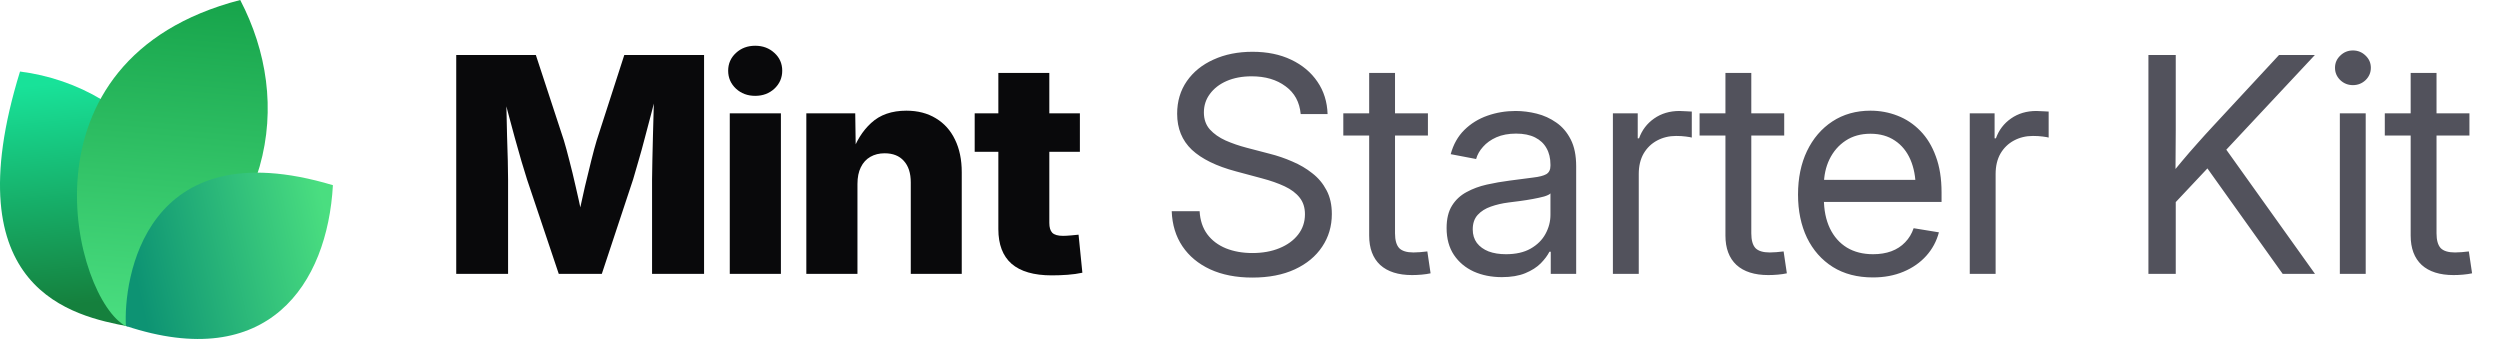
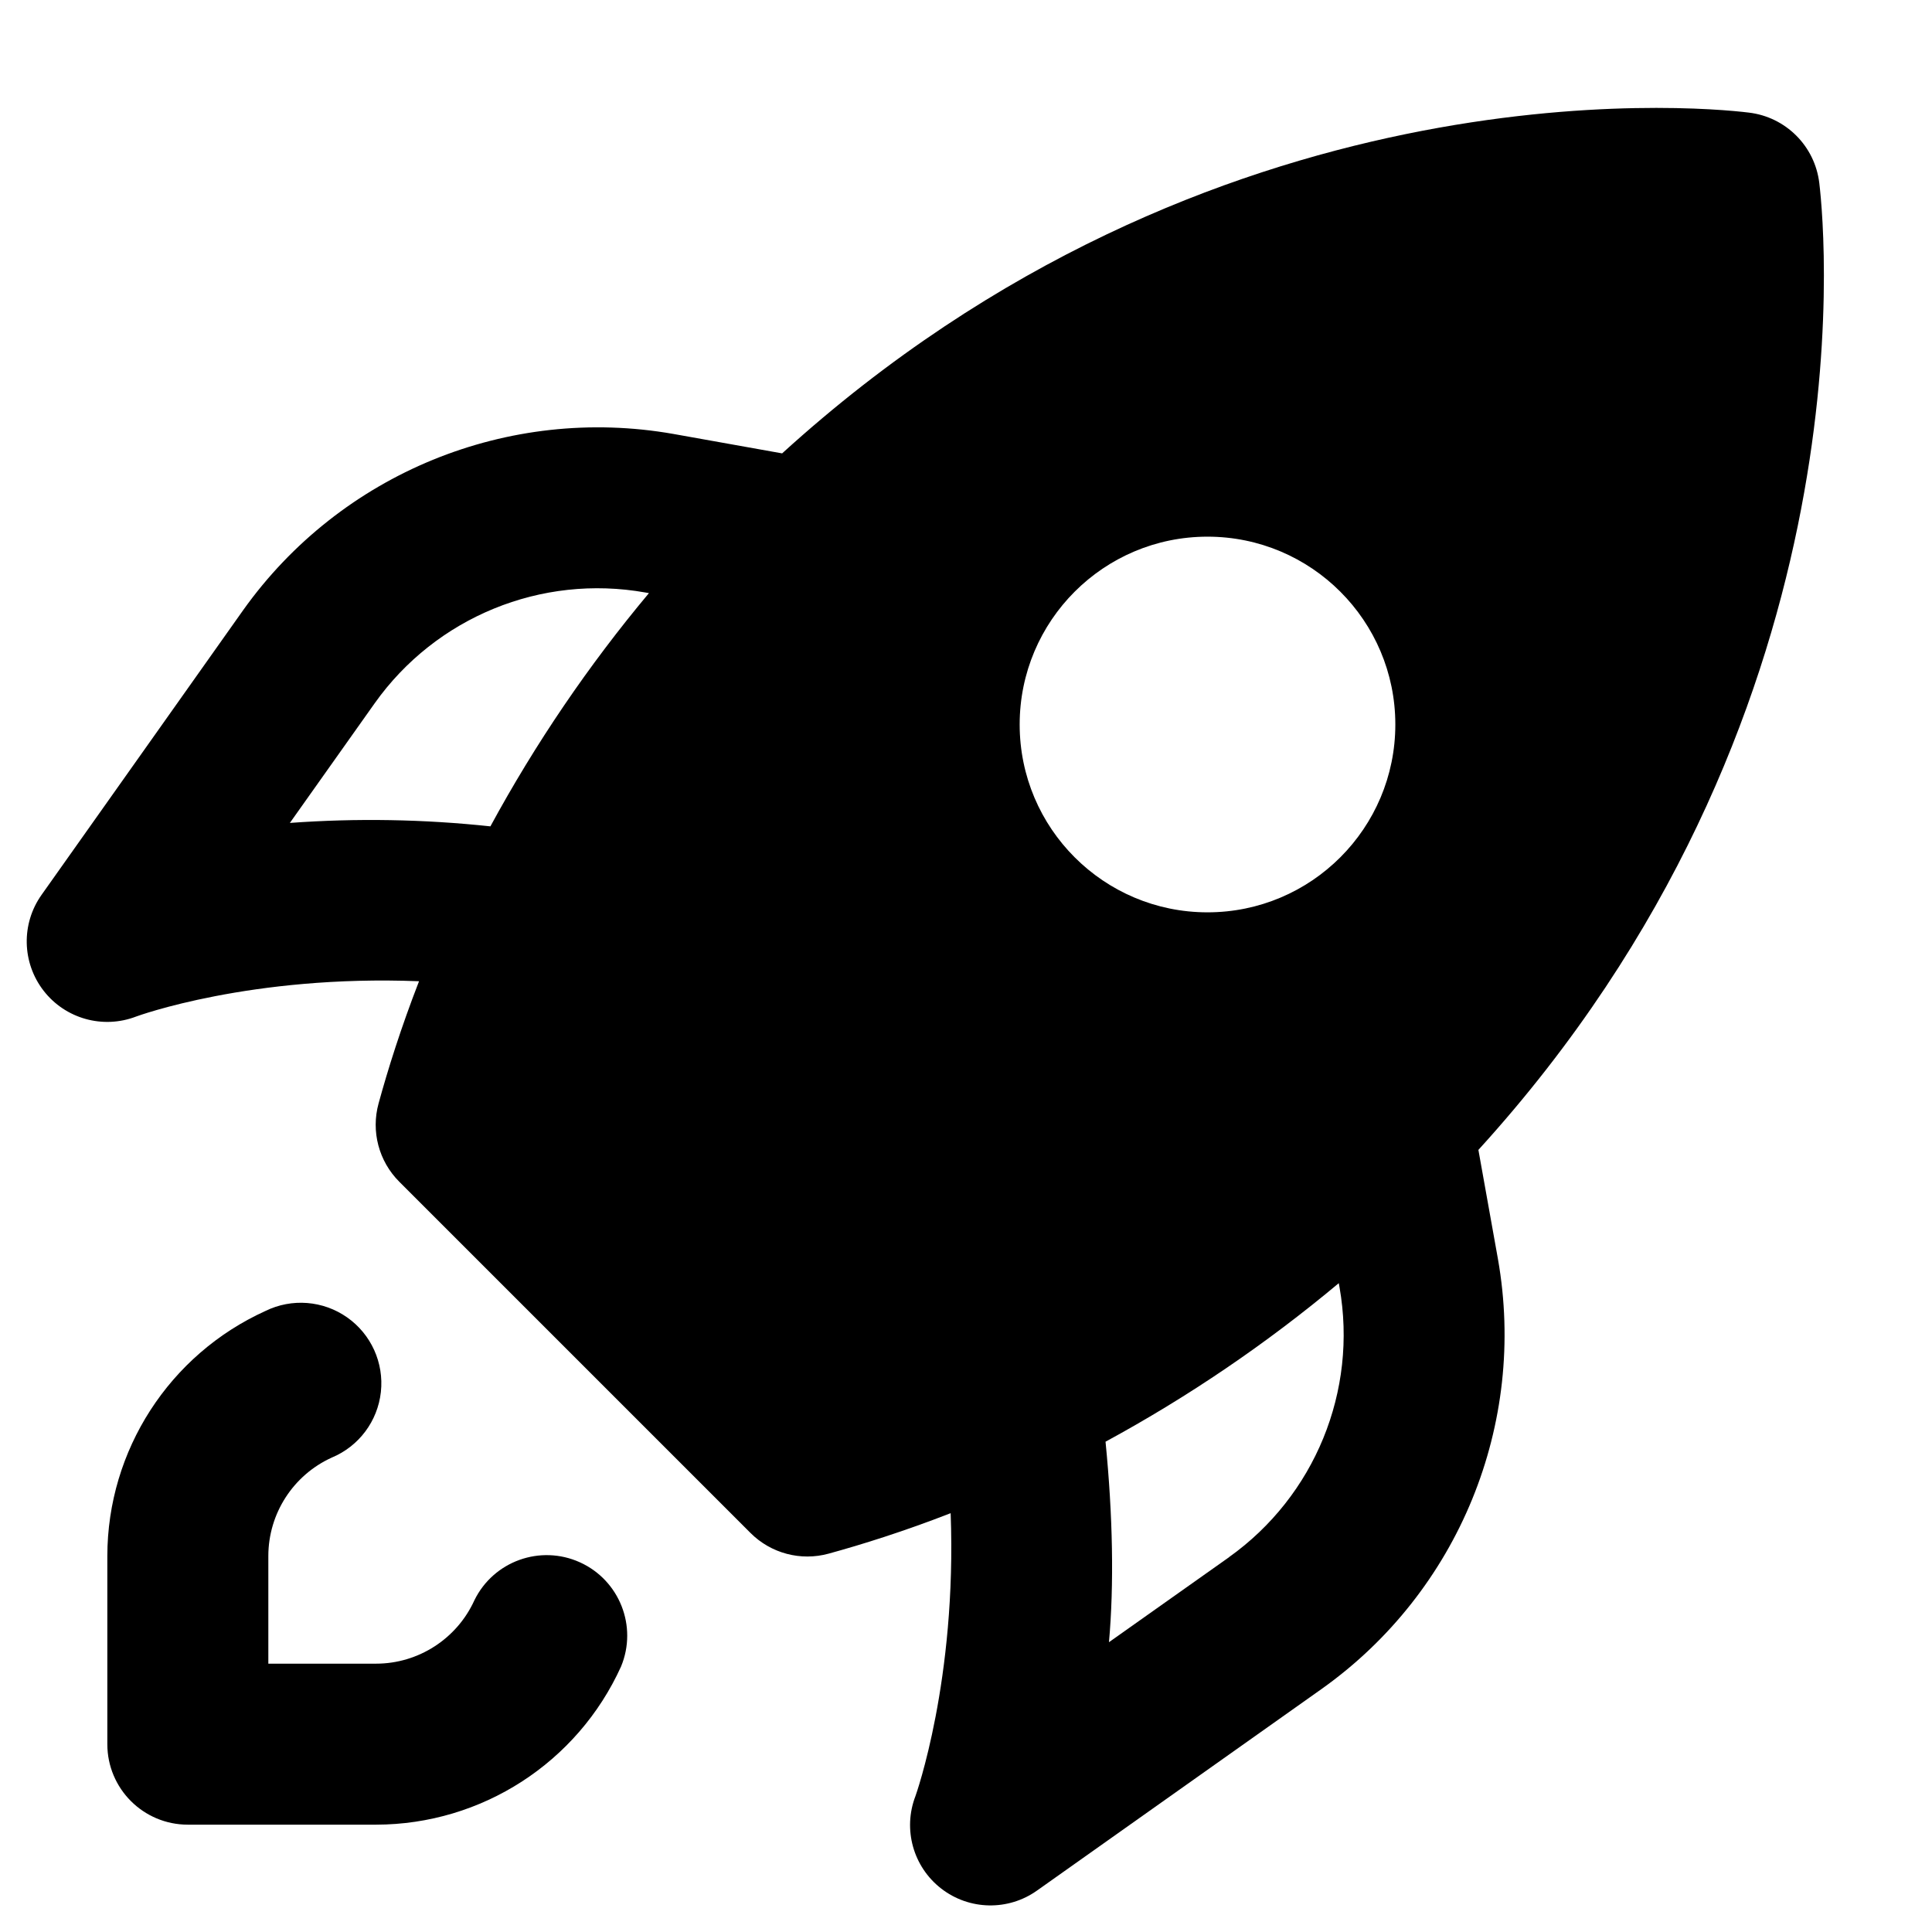
- <svg xmlns="http://www.w3.org/2000/svg" width="177" height="24" viewBox="0 0 177 24" fill="none">
-   <path d="M9.061 23.108C5.268 22.377 -3.391 20.627 1.417 5.064C9.634 6.099 16.973 14.064 9.061 23.108Z" fill="url(#paint0_linear_17557_2020)" />
-   <path d="M8.919 23.094C5.276 21.222 0.784 4.209 17.007 0C20.757 7.193 19.621 16.545 8.919 23.094Z" fill="url(#paint1_linear_17557_2020)" />
-   <path d="M8.914 23.079C8.735 19.882 10.159 9.085 23.57 13.111C23.181 20.123 18.984 26.418 8.914 23.079Z" fill="url(#paint2_linear_17557_2020)" />
-   <path d="M32.301 19.392V3.894H37.938L39.925 9.948C40.036 10.315 40.164 10.787 40.31 11.362C40.462 11.938 40.611 12.552 40.757 13.204C40.91 13.855 41.048 14.483 41.173 15.086C41.305 15.682 41.412 16.192 41.495 16.615H40.695C40.771 16.192 40.871 15.682 40.996 15.086C41.128 14.49 41.267 13.866 41.412 13.214C41.565 12.562 41.714 11.948 41.86 11.373C42.005 10.79 42.133 10.315 42.244 9.948L44.2 3.894H49.848V19.392H46.166V12.704C46.166 12.357 46.173 11.917 46.187 11.383C46.2 10.849 46.214 10.27 46.228 9.646C46.249 9.022 46.266 8.391 46.28 7.753C46.301 7.115 46.311 6.519 46.311 5.964H46.623C46.485 6.561 46.332 7.181 46.166 7.826C45.999 8.471 45.833 9.102 45.666 9.719C45.507 10.336 45.351 10.901 45.198 11.414C45.053 11.928 44.928 12.357 44.824 12.704L42.608 19.392H39.561L37.314 12.704C37.203 12.357 37.072 11.928 36.919 11.414C36.773 10.901 36.614 10.34 36.441 9.729C36.274 9.112 36.104 8.481 35.931 7.836C35.764 7.192 35.608 6.567 35.463 5.964H35.827C35.834 6.512 35.844 7.105 35.858 7.743C35.872 8.374 35.886 9.005 35.9 9.636C35.92 10.26 35.938 10.839 35.952 11.373C35.965 11.907 35.972 12.351 35.972 12.704V19.392H32.301ZM51.668 19.392V8.024H55.288V19.392H51.668ZM53.468 6.786C52.927 6.786 52.473 6.616 52.105 6.276C51.738 5.93 51.554 5.507 51.554 5.007C51.554 4.508 51.738 4.088 52.105 3.749C52.473 3.409 52.927 3.239 53.468 3.239C54.009 3.239 54.463 3.409 54.83 3.749C55.198 4.082 55.382 4.501 55.382 5.007C55.382 5.507 55.198 5.93 54.83 6.276C54.463 6.616 54.009 6.786 53.468 6.786ZM60.708 13.027V19.392H57.088V8.024H60.551L60.593 10.967H60.281C60.593 10.024 61.061 9.268 61.685 8.7C62.309 8.124 63.138 7.836 64.171 7.836C64.975 7.836 65.672 8.017 66.262 8.377C66.851 8.731 67.302 9.234 67.614 9.885C67.933 10.537 68.092 11.307 68.092 12.194V19.392H64.483V12.912C64.483 12.26 64.32 11.754 63.994 11.394C63.675 11.033 63.221 10.853 62.632 10.853C62.25 10.853 61.914 10.936 61.623 11.102C61.332 11.269 61.106 11.515 60.947 11.841C60.787 12.16 60.708 12.555 60.708 13.027ZM76.456 8.024V10.749H69.008V8.024H76.456ZM70.683 5.163H74.292V15.783C74.292 16.102 74.361 16.334 74.5 16.48C74.646 16.625 74.899 16.698 75.259 16.698C75.405 16.698 75.596 16.688 75.831 16.667C76.074 16.646 76.251 16.629 76.362 16.615L76.632 19.309C76.313 19.378 75.963 19.427 75.582 19.455C75.207 19.482 74.836 19.496 74.469 19.496C73.2 19.496 72.25 19.222 71.619 18.674C70.995 18.127 70.683 17.308 70.683 16.22V5.163Z" fill="#09090B" />
-   <path d="M88.667 19.652C87.523 19.652 86.528 19.458 85.682 19.07C84.843 18.681 84.188 18.137 83.716 17.437C83.245 16.736 82.992 15.908 82.957 14.951H84.933C84.968 15.596 85.148 16.14 85.474 16.584C85.8 17.021 86.24 17.354 86.795 17.582C87.35 17.804 87.974 17.915 88.667 17.915C89.388 17.915 90.026 17.801 90.581 17.572C91.143 17.343 91.583 17.024 91.902 16.615C92.228 16.199 92.391 15.717 92.391 15.169C92.391 14.698 92.266 14.306 92.017 13.994C91.767 13.675 91.413 13.408 90.956 13.193C90.498 12.978 89.954 12.787 89.323 12.621L87.502 12.132C86.123 11.765 85.082 11.255 84.382 10.603C83.689 9.944 83.342 9.095 83.342 8.055C83.342 7.174 83.571 6.404 84.028 5.746C84.486 5.087 85.117 4.577 85.921 4.217C86.726 3.849 87.645 3.666 88.678 3.666C89.718 3.666 90.63 3.853 91.413 4.227C92.204 4.602 92.824 5.122 93.275 5.787C93.726 6.446 93.965 7.209 93.993 8.076H92.089C92.013 7.23 91.656 6.574 91.018 6.11C90.387 5.638 89.586 5.403 88.615 5.403C87.95 5.403 87.36 5.513 86.847 5.735C86.341 5.957 85.946 6.262 85.661 6.651C85.377 7.032 85.235 7.469 85.235 7.961C85.235 8.447 85.377 8.849 85.661 9.168C85.946 9.48 86.317 9.74 86.774 9.948C87.232 10.149 87.724 10.319 88.251 10.457L89.884 10.884C90.439 11.023 90.977 11.206 91.496 11.435C92.023 11.657 92.495 11.934 92.911 12.267C93.334 12.593 93.67 12.995 93.92 13.474C94.17 13.945 94.294 14.504 94.294 15.149C94.294 16.015 94.066 16.788 93.608 17.468C93.157 18.148 92.512 18.681 91.673 19.07C90.834 19.458 89.832 19.652 88.667 19.652ZM101.097 8.024V9.594H95.106V8.024H101.097ZM96.937 5.163H98.767V16.521C98.767 17 98.865 17.347 99.059 17.562C99.26 17.77 99.6 17.874 100.078 17.874C100.21 17.874 100.366 17.867 100.546 17.853C100.733 17.832 100.903 17.815 101.056 17.801L101.285 19.351C101.097 19.392 100.886 19.423 100.65 19.444C100.414 19.465 100.189 19.475 99.974 19.475C98.996 19.475 98.244 19.236 97.717 18.758C97.197 18.272 96.937 17.579 96.937 16.677V5.163ZM106.33 19.621C105.595 19.621 104.932 19.489 104.343 19.226C103.754 18.955 103.285 18.564 102.939 18.05C102.592 17.53 102.419 16.896 102.419 16.147C102.419 15.495 102.547 14.965 102.804 14.556C103.06 14.146 103.403 13.828 103.833 13.599C104.263 13.363 104.742 13.186 105.269 13.068C105.796 12.95 106.333 12.857 106.881 12.787C107.574 12.69 108.132 12.617 108.555 12.569C108.978 12.52 109.287 12.441 109.481 12.33C109.675 12.212 109.772 12.014 109.772 11.737V11.654C109.772 11.203 109.679 10.815 109.492 10.489C109.311 10.163 109.041 9.91 108.68 9.729C108.32 9.549 107.872 9.459 107.338 9.459C106.805 9.459 106.34 9.546 105.945 9.719C105.556 9.892 105.241 10.118 104.998 10.395C104.755 10.665 104.593 10.953 104.509 11.258L102.71 10.915C102.897 10.222 103.22 9.65 103.677 9.199C104.135 8.748 104.679 8.412 105.31 8.19C105.941 7.968 106.607 7.857 107.307 7.857C107.8 7.857 108.295 7.92 108.795 8.044C109.301 8.169 109.765 8.381 110.188 8.679C110.611 8.97 110.951 9.369 111.208 9.875C111.464 10.374 111.593 11.005 111.593 11.768V19.392H109.793V17.822H109.7C109.568 18.085 109.363 18.359 109.086 18.643C108.809 18.921 108.444 19.153 107.994 19.34C107.543 19.527 106.988 19.621 106.33 19.621ZM106.621 17.998C107.321 17.998 107.904 17.867 108.368 17.603C108.84 17.333 109.19 16.986 109.419 16.563C109.654 16.133 109.772 15.682 109.772 15.211V13.692C109.703 13.769 109.554 13.841 109.325 13.911C109.096 13.973 108.829 14.032 108.524 14.088C108.226 14.143 107.921 14.192 107.609 14.233C107.304 14.275 107.033 14.309 106.798 14.337C106.354 14.393 105.938 14.49 105.549 14.628C105.168 14.76 104.86 14.954 104.624 15.211C104.388 15.467 104.27 15.811 104.27 16.241C104.27 16.615 104.367 16.934 104.561 17.198C104.762 17.461 105.04 17.662 105.393 17.801C105.747 17.933 106.156 17.998 106.621 17.998ZM114.193 19.392V8.024H115.951V9.792H116.045C116.253 9.209 116.61 8.741 117.116 8.388C117.622 8.034 118.219 7.857 118.905 7.857C119.058 7.857 119.217 7.864 119.384 7.878C119.55 7.885 119.682 7.892 119.779 7.899V9.74C119.716 9.719 119.578 9.695 119.363 9.667C119.155 9.639 118.922 9.625 118.666 9.625C118.174 9.625 117.726 9.733 117.324 9.948C116.922 10.163 116.603 10.471 116.367 10.874C116.138 11.276 116.024 11.758 116.024 12.319V19.392H114.193ZM126.322 8.024V9.594H120.33V8.024H126.322ZM122.161 5.163H123.992V16.521C123.992 17 124.089 17.347 124.283 17.562C124.484 17.77 124.824 17.874 125.302 17.874C125.434 17.874 125.59 17.867 125.77 17.853C125.958 17.832 126.127 17.815 126.28 17.801L126.509 19.351C126.322 19.392 126.11 19.423 125.874 19.444C125.639 19.465 125.413 19.475 125.198 19.475C124.221 19.475 123.468 19.236 122.941 18.758C122.421 18.272 122.161 17.579 122.161 16.677V5.163ZM132.604 19.642C131.502 19.642 130.555 19.396 129.765 18.903C128.974 18.404 128.364 17.714 127.934 16.834C127.511 15.946 127.3 14.927 127.3 13.775C127.3 12.611 127.511 11.584 127.934 10.697C128.364 9.802 128.964 9.102 129.734 8.596C130.51 8.089 131.408 7.836 132.428 7.836C133.1 7.836 133.738 7.954 134.341 8.19C134.952 8.426 135.489 8.783 135.954 9.261C136.425 9.74 136.793 10.343 137.056 11.071C137.327 11.792 137.462 12.645 137.462 13.63V14.296H128.433V12.735H136.463L135.631 13.297C135.631 12.541 135.506 11.876 135.257 11.3C135.007 10.725 134.643 10.277 134.165 9.958C133.686 9.632 133.107 9.469 132.428 9.469C131.748 9.469 131.162 9.632 130.67 9.958C130.177 10.284 129.796 10.725 129.526 11.279C129.262 11.827 129.13 12.441 129.13 13.12V14.046C129.13 14.864 129.273 15.572 129.557 16.168C129.841 16.757 130.243 17.211 130.763 17.53C131.283 17.842 131.901 17.998 132.615 17.998C133.093 17.998 133.523 17.929 133.905 17.79C134.293 17.645 134.619 17.433 134.882 17.156C135.153 16.879 135.354 16.546 135.486 16.157L137.275 16.449C137.108 17.08 136.81 17.634 136.38 18.113C135.95 18.591 135.413 18.966 134.768 19.236C134.123 19.507 133.402 19.642 132.604 19.642ZM139.459 19.392V8.024H141.217V9.792H141.311C141.519 9.209 141.876 8.741 142.382 8.388C142.888 8.034 143.485 7.857 144.171 7.857C144.324 7.857 144.483 7.864 144.649 7.878C144.816 7.885 144.948 7.892 145.045 7.899V9.74C144.982 9.719 144.844 9.695 144.629 9.667C144.421 9.639 144.188 9.625 143.932 9.625C143.439 9.625 142.992 9.733 142.59 9.948C142.188 10.163 141.869 10.471 141.633 10.874C141.404 11.276 141.29 11.758 141.29 12.319V19.392H139.459ZM153.429 14.961V12.715C153.783 12.257 154.136 11.82 154.49 11.404C154.844 10.981 155.204 10.565 155.572 10.156C155.939 9.74 156.314 9.327 156.695 8.918L161.355 3.894H163.893L157.277 10.967H157.184L153.429 14.961ZM152.108 19.392V3.894H154.043V9.241L154.022 12.559L154.043 13.505V19.392H152.108ZM161.615 19.392L155.967 11.477L157.173 9.969L163.903 19.392H161.615ZM165.661 19.392V8.024H167.492V19.392H165.661ZM166.587 6.027C166.24 6.027 165.942 5.909 165.692 5.673C165.443 5.43 165.318 5.139 165.318 4.799C165.318 4.459 165.443 4.172 165.692 3.936C165.942 3.693 166.24 3.572 166.587 3.572C166.934 3.572 167.232 3.693 167.482 3.936C167.731 4.172 167.856 4.459 167.856 4.799C167.856 5.139 167.731 5.43 167.482 5.673C167.232 5.909 166.934 6.027 166.587 6.027ZM174.836 8.024V9.594H168.844V8.024H174.836ZM170.675 5.163H172.506V16.521C172.506 17 172.603 17.347 172.797 17.562C172.998 17.77 173.338 17.874 173.816 17.874C173.948 17.874 174.104 17.867 174.284 17.853C174.472 17.832 174.641 17.815 174.794 17.801L175.023 19.351C174.836 19.392 174.624 19.423 174.388 19.444C174.153 19.465 173.927 19.475 173.712 19.475C172.735 19.475 171.982 19.236 171.455 18.758C170.935 18.272 170.675 17.579 170.675 16.677V5.163Z" fill="#52525C" />
-   <defs>
-     <linearGradient id="paint0_linear_17557_2020" x1="3.776" y1="5.916" x2="5.232" y2="21.559" gradientUnits="userSpaceOnUse">
-       <stop stop-color="#18E299" />
-       <stop offset="1" stop-color="#15803D" />
-     </linearGradient>
-     <linearGradient id="paint1_linear_17557_2020" x1="12.171" y1="-0.718" x2="10.19" y2="22.983" gradientUnits="userSpaceOnUse">
-       <stop stop-color="#16A34A" />
-       <stop offset="1" stop-color="#4ADE80" />
-     </linearGradient>
-     <linearGradient id="paint2_linear_17557_2020" x1="23.133" y1="15.353" x2="9.338" y2="18.52" gradientUnits="userSpaceOnUse">
-       <stop stop-color="#4ADE80" />
-       <stop offset="1" stop-color="#0D9373" />
-     </linearGradient>
-   </defs>
+ <svg xmlns="http://www.w3.org/2000/svg" width="18" height="18">
+   <g class="nc-icon-wrapper">
+     <path d="M3.504 17H1.75a.75.75 0 0 1-.75-.75v-1.754a2.51 2.51 0 0 1 1.473-2.282.75.75 0 1 1 .618 1.366 1.008 1.008 0 0 0-.591.916V15.5h1.004c.394 0 .753-.232.916-.591a.75.75 0 0 1 1.366.618A2.51 2.51 0 0 1 3.504 17Z" data-color="color-2" />
+     <path fill="currentColor" d="M13.775 10.712c3.636-3.994 3.236-8.497 3.175-9.006a.75.75 0 0 0-.657-.657c-.511-.063-5.011-.461-9.006 3.175l-1.013-.181a4.058 4.058 0 0 0-4.008 1.641L.388 8.336a.75.75 0 0 0 .88 1.135c.013-.005 1.068-.391 2.636-.329-.17.438-.291.825-.377 1.139a.75.75 0 0 0 .193.729l3.272 3.272a.749.749 0 0 0 .728.193c.313-.086.7-.207 1.137-.377.058 1.555-.324 2.625-.328 2.636a.749.749 0 0 0 1.134.879l2.654-1.88a4.05 4.05 0 0 0 1.639-4.003l-.182-1.016ZM11.25 5a1.75 1.75 0 1 1 0 3.5 1.75 1.75 0 0 1 0-3.5ZM2.7 7.668l.791-1.116A2.545 2.545 0 0 1 6.012 5.52l.034.006a13.205 13.205 0 0 0-1.477 2.173 10.426 10.426 0 0 0-1.868-.032Zm8.751 6.84-1.119.792c.048-.536.036-1.18-.032-1.868a13.205 13.205 0 0 0 2.173-1.477l.007.038a2.545 2.545 0 0 1-1.03 2.515Z" />
+   </g>
</svg>
